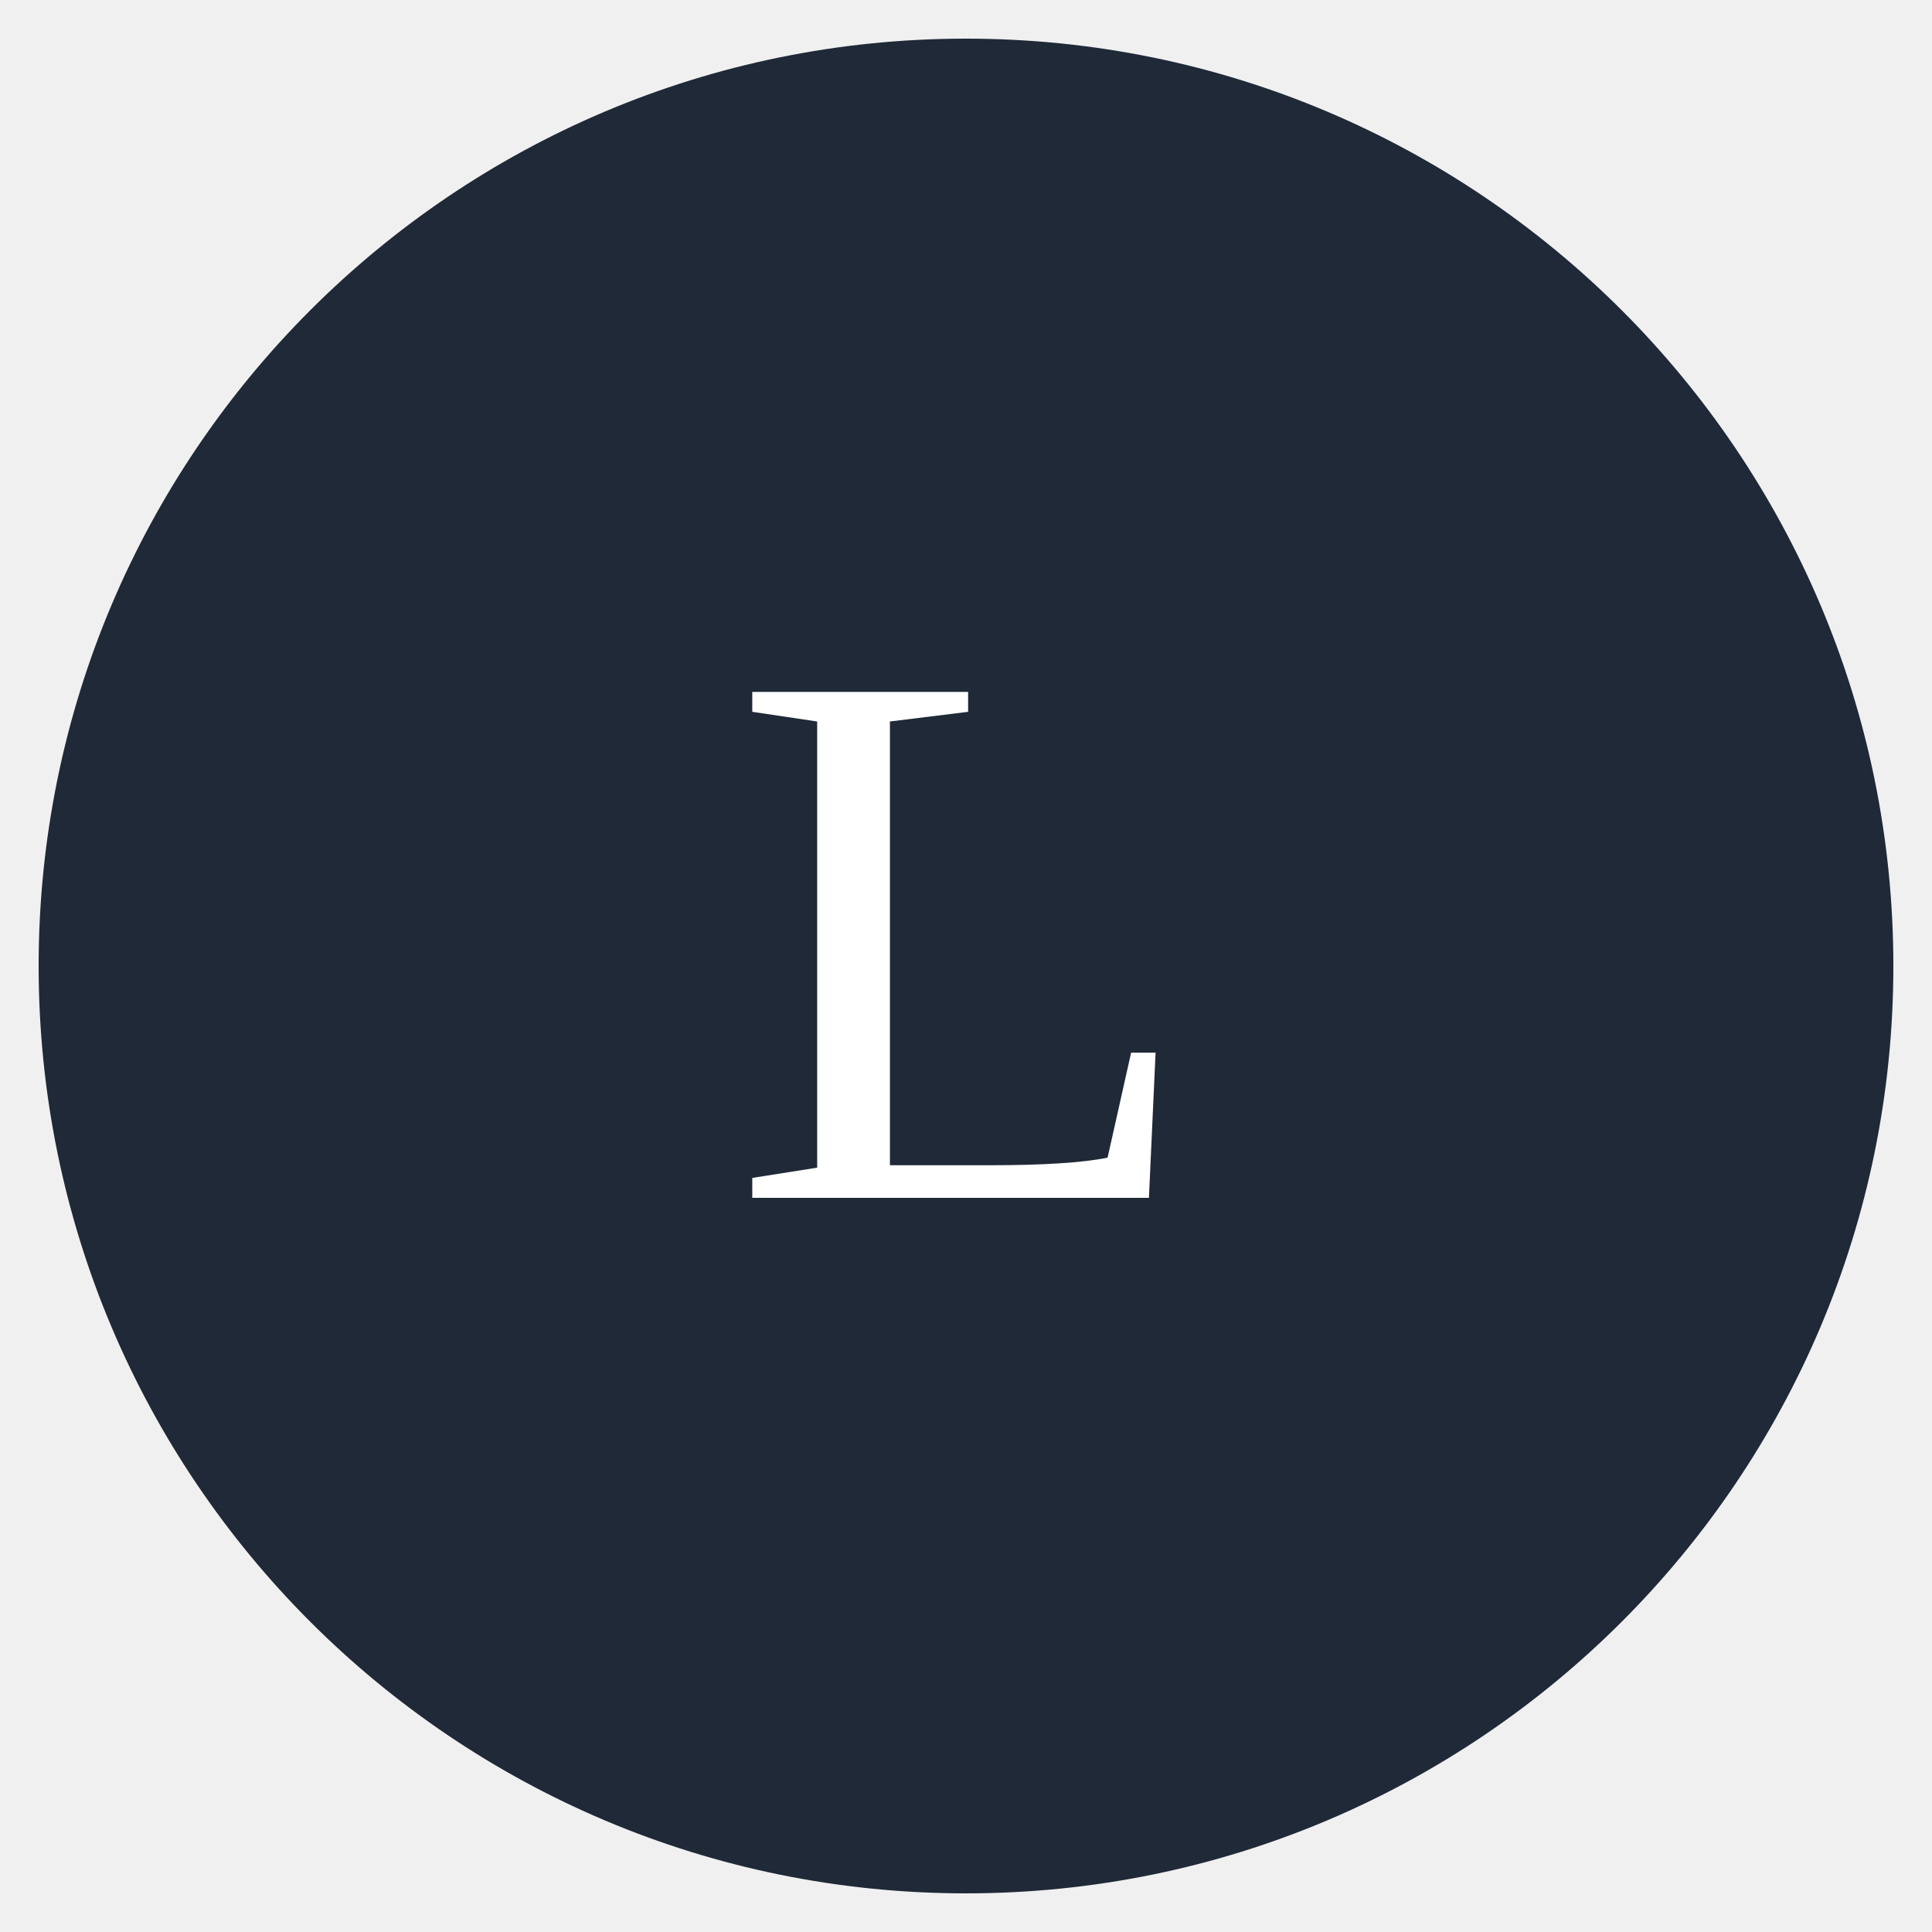
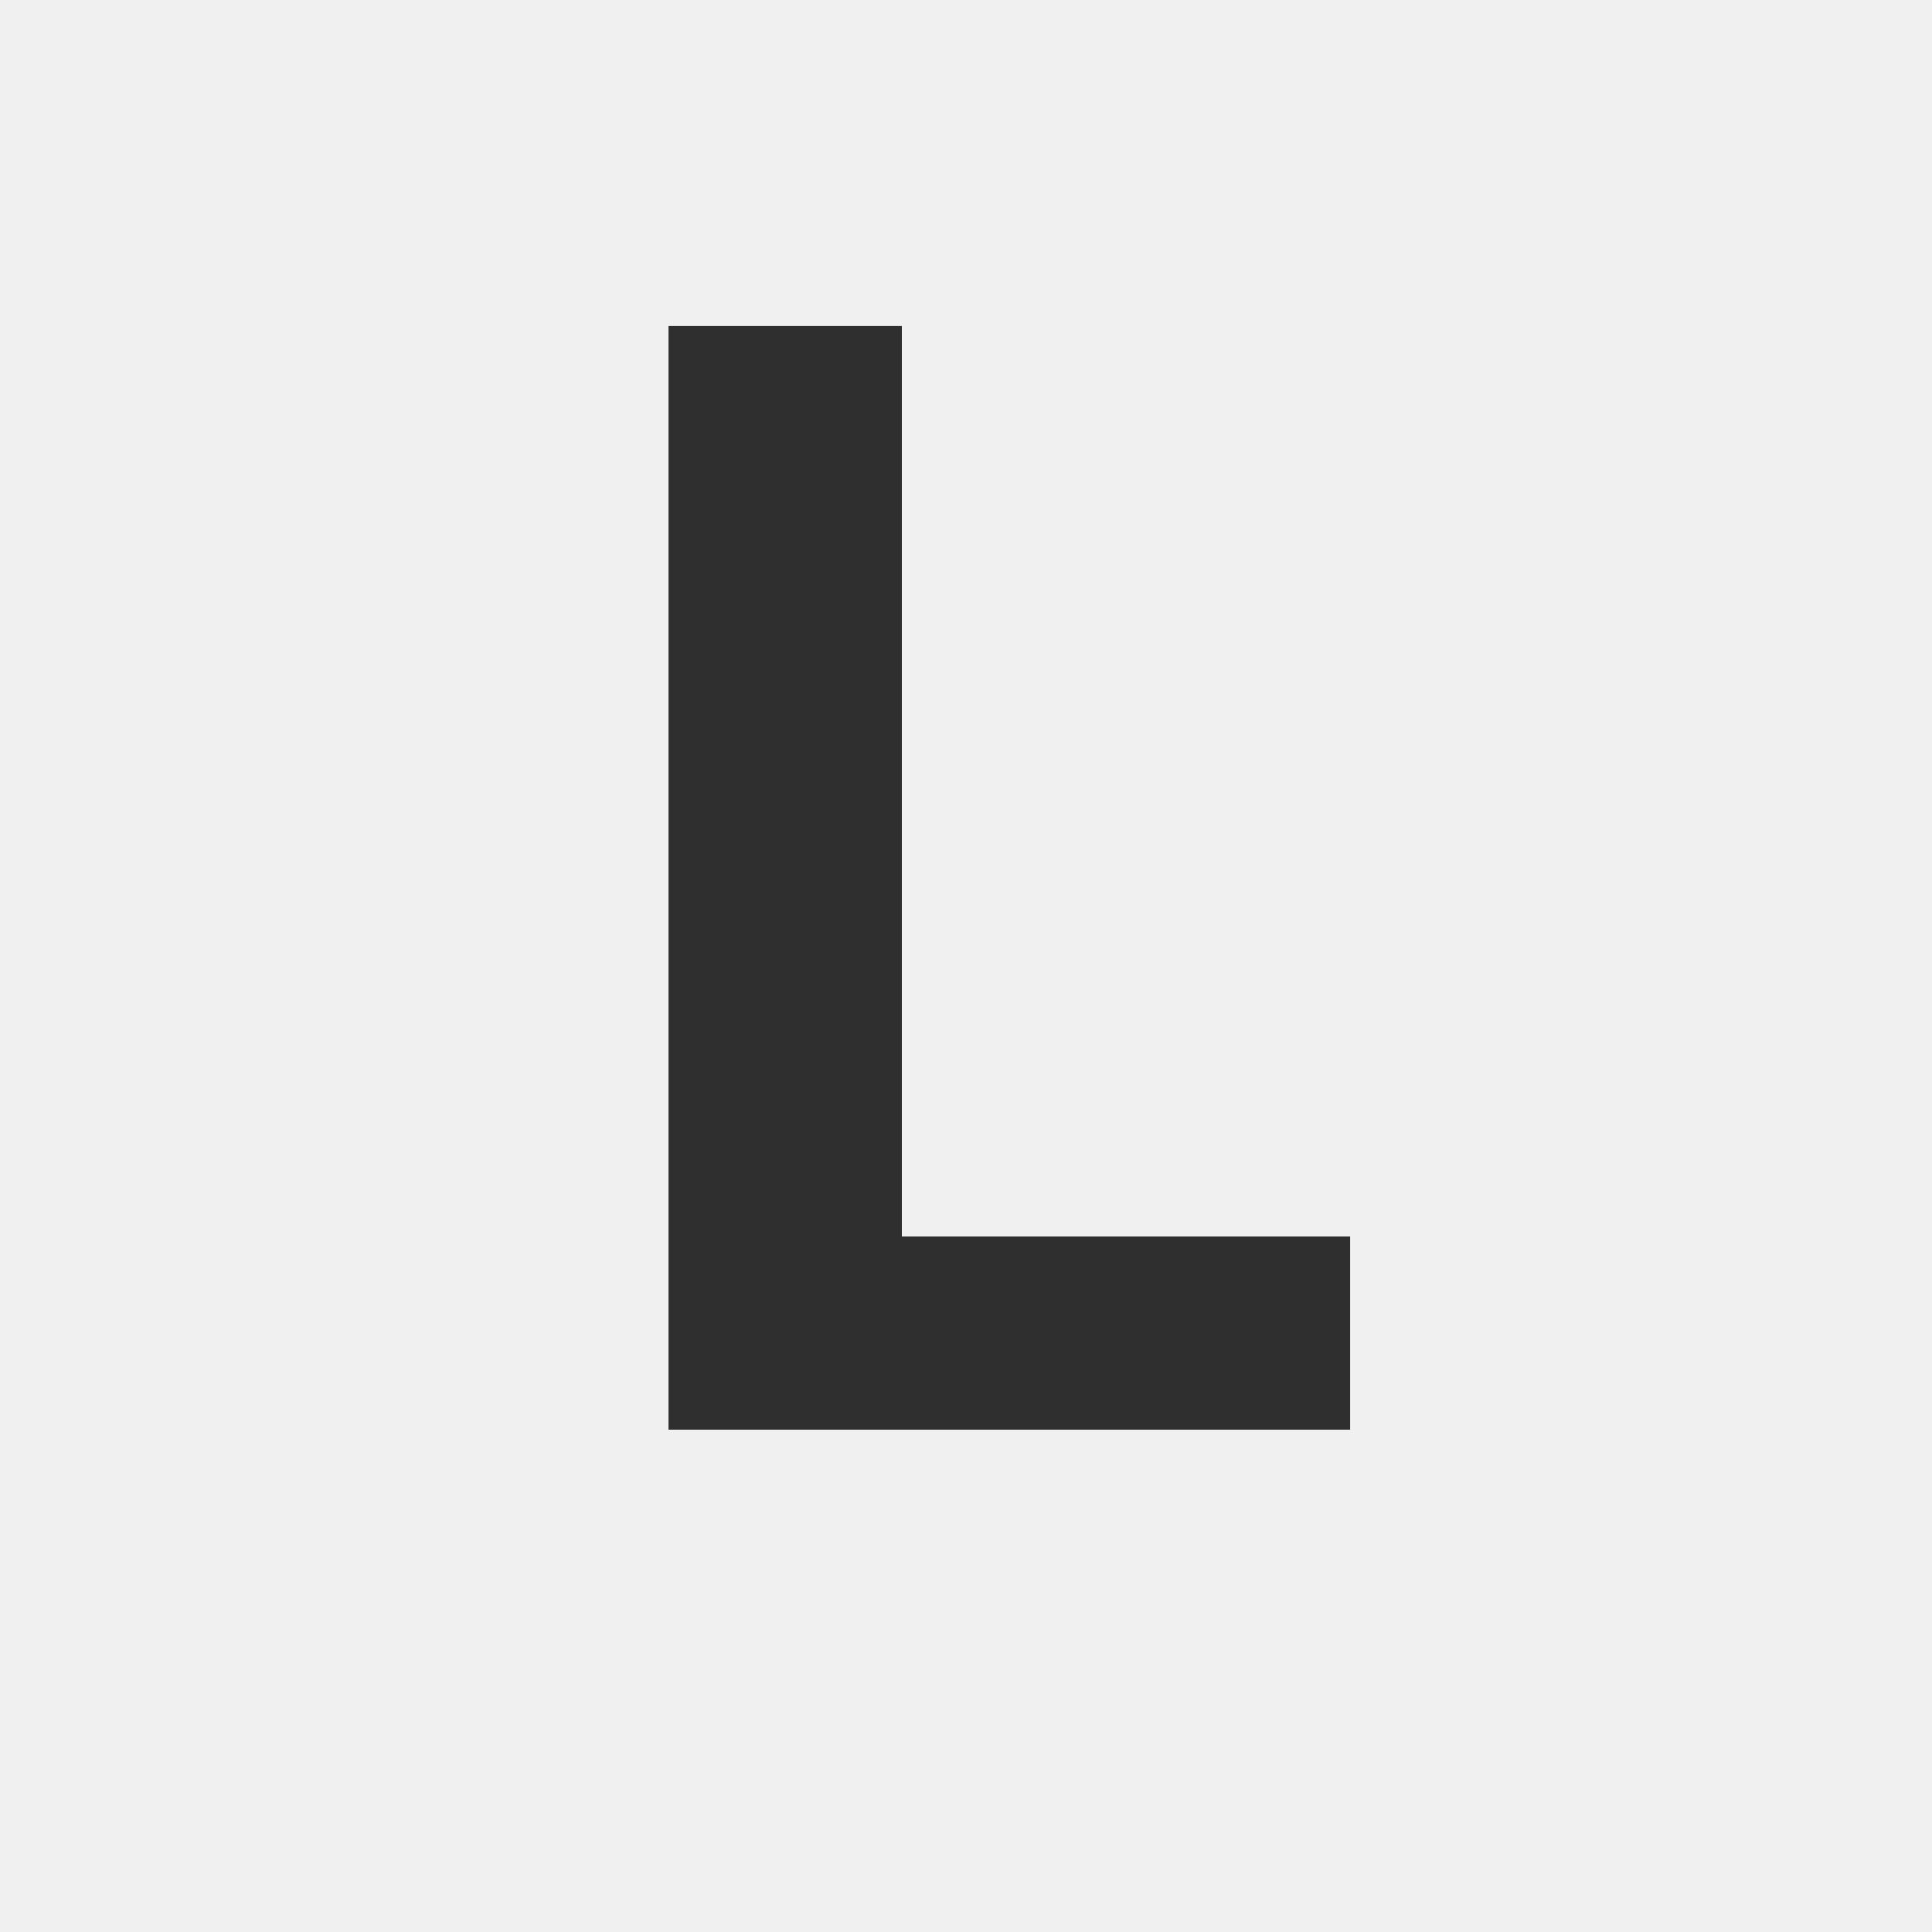
<svg xmlns="http://www.w3.org/2000/svg" viewBox="0 0 100 100" width="100" height="100">
-   <circle cx="50" cy="50" r="48" fill="#1f2937" />
-   <text x="50%" y="50%" font-size="40" text-anchor="middle" fill="white" dy=".3em">L</text>
+   <text x="50%" y="50%" font-size="80" text-anchor="middle" fill="#2f2f2f" dy=".3em" font-family="'Cabin', sans-serif" font-weight="bold">
+     L
+   </text>
</svg>
